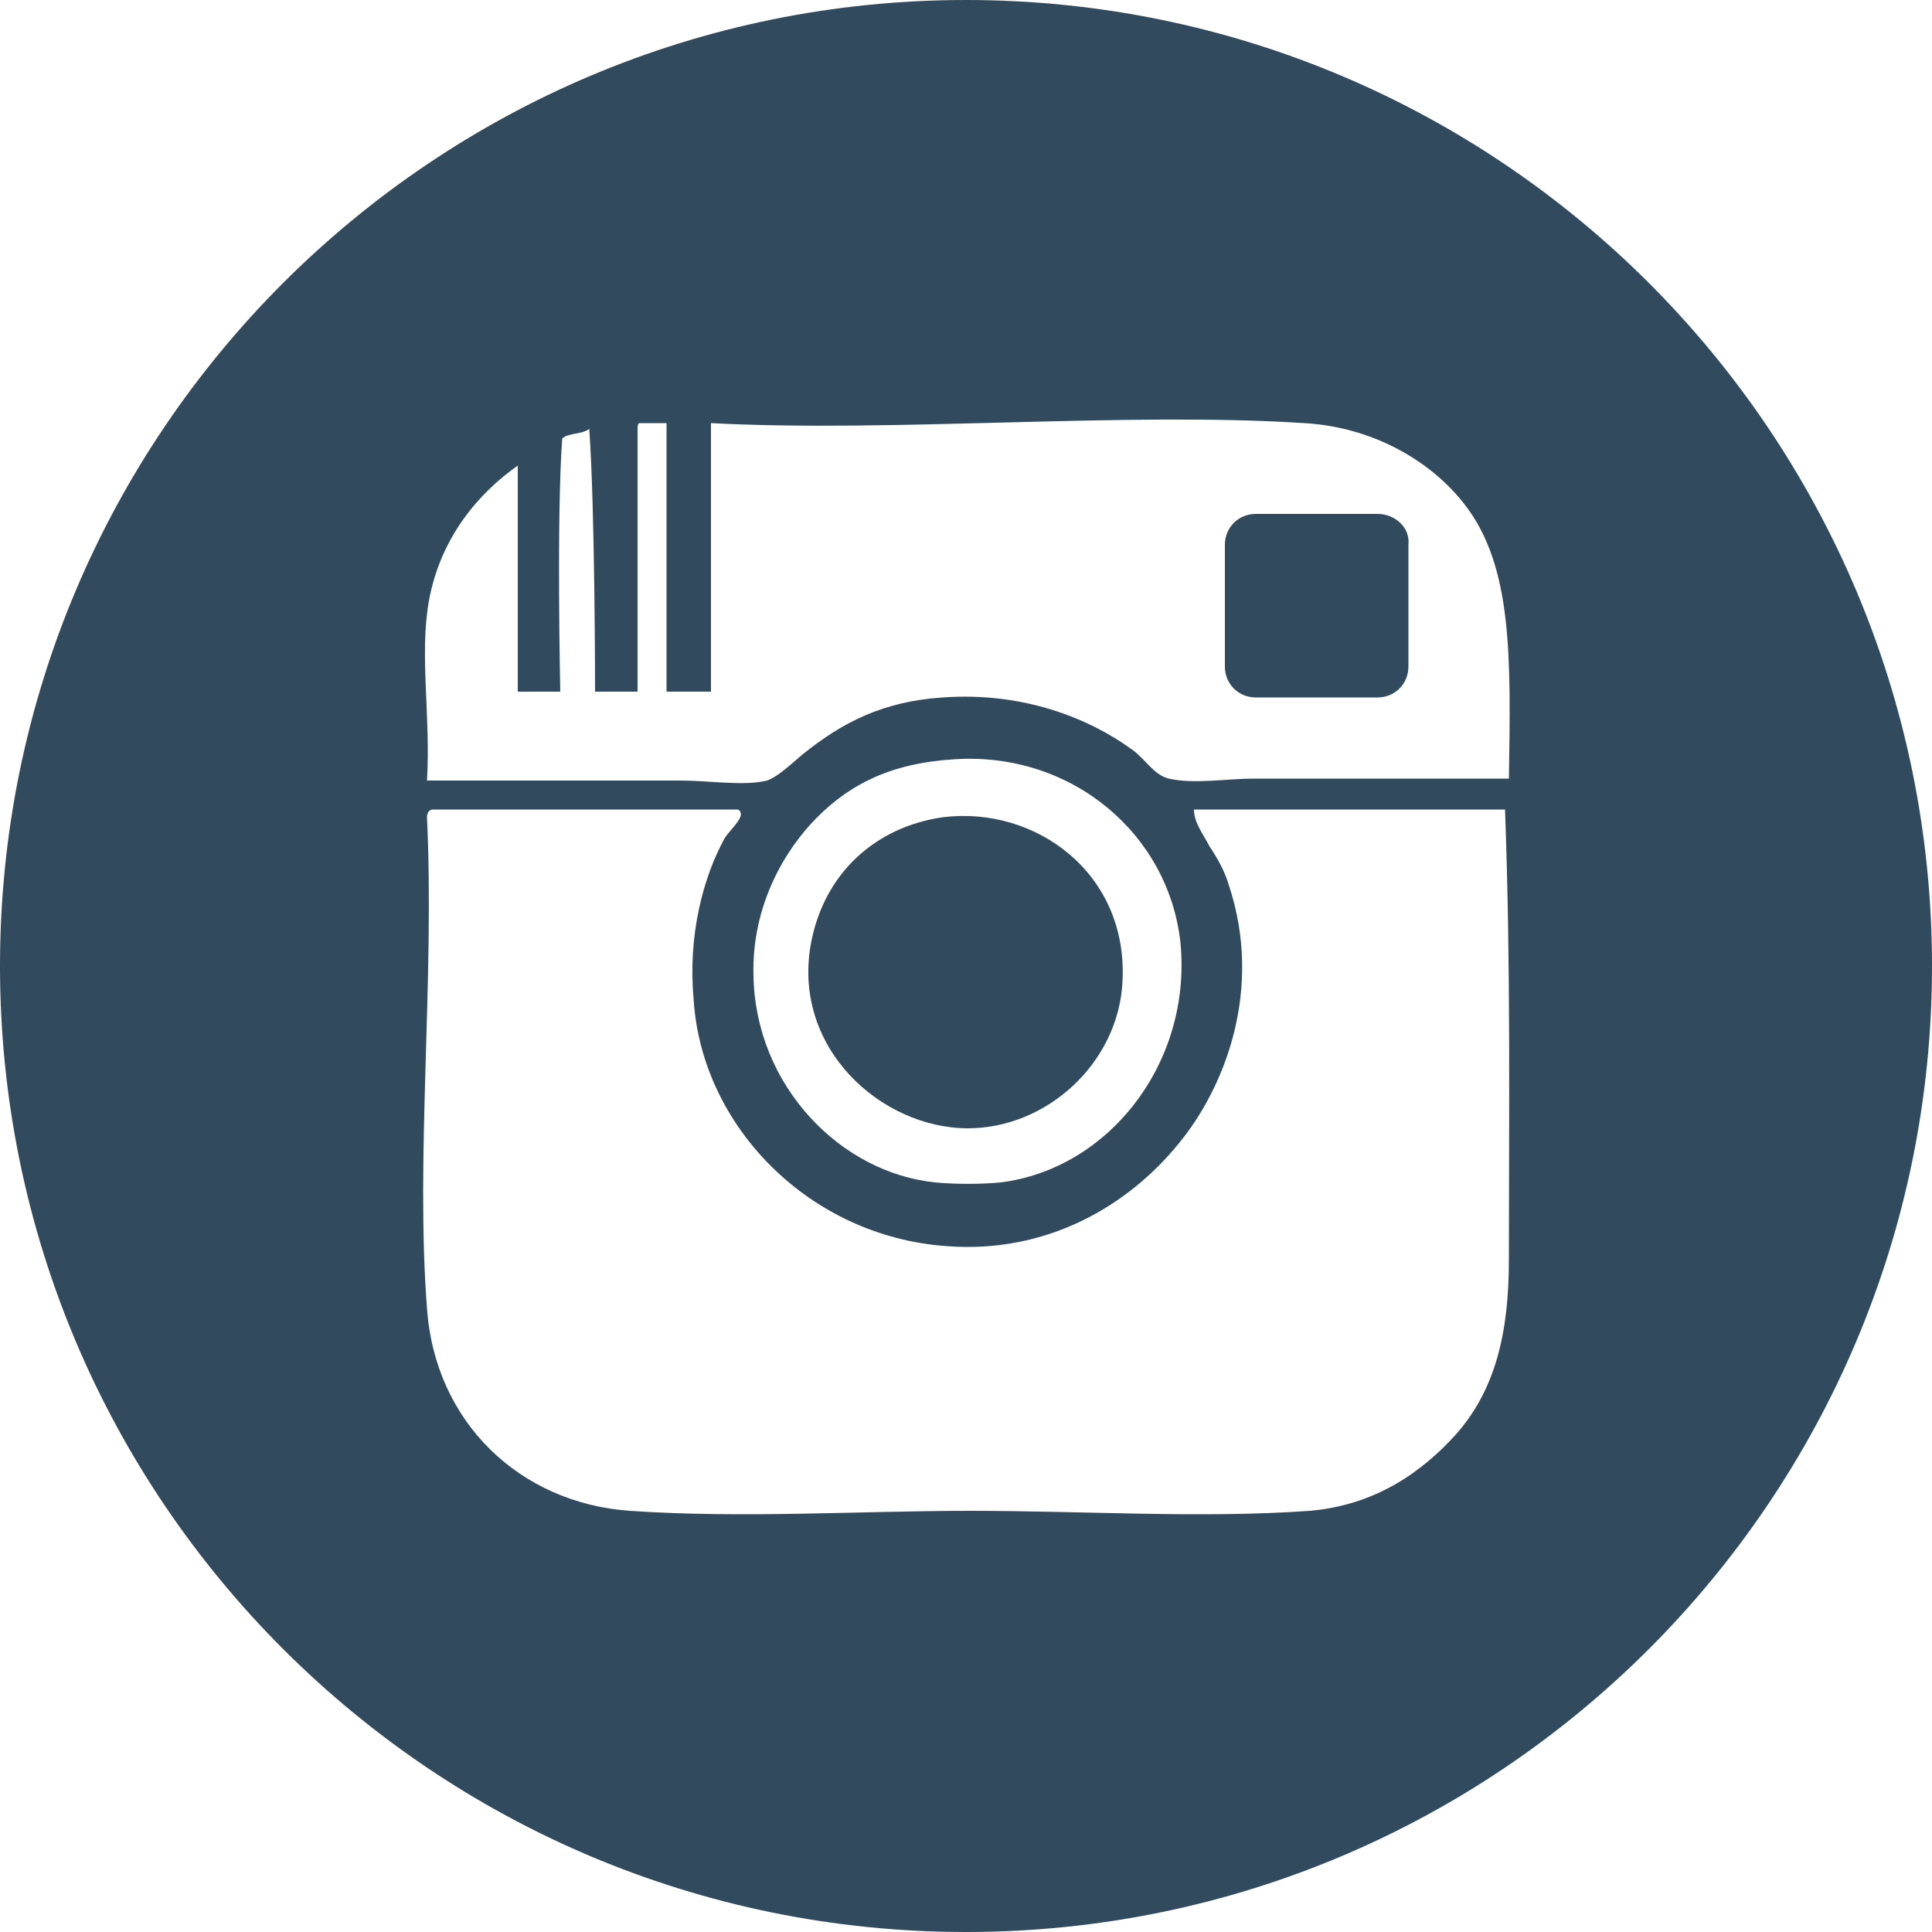
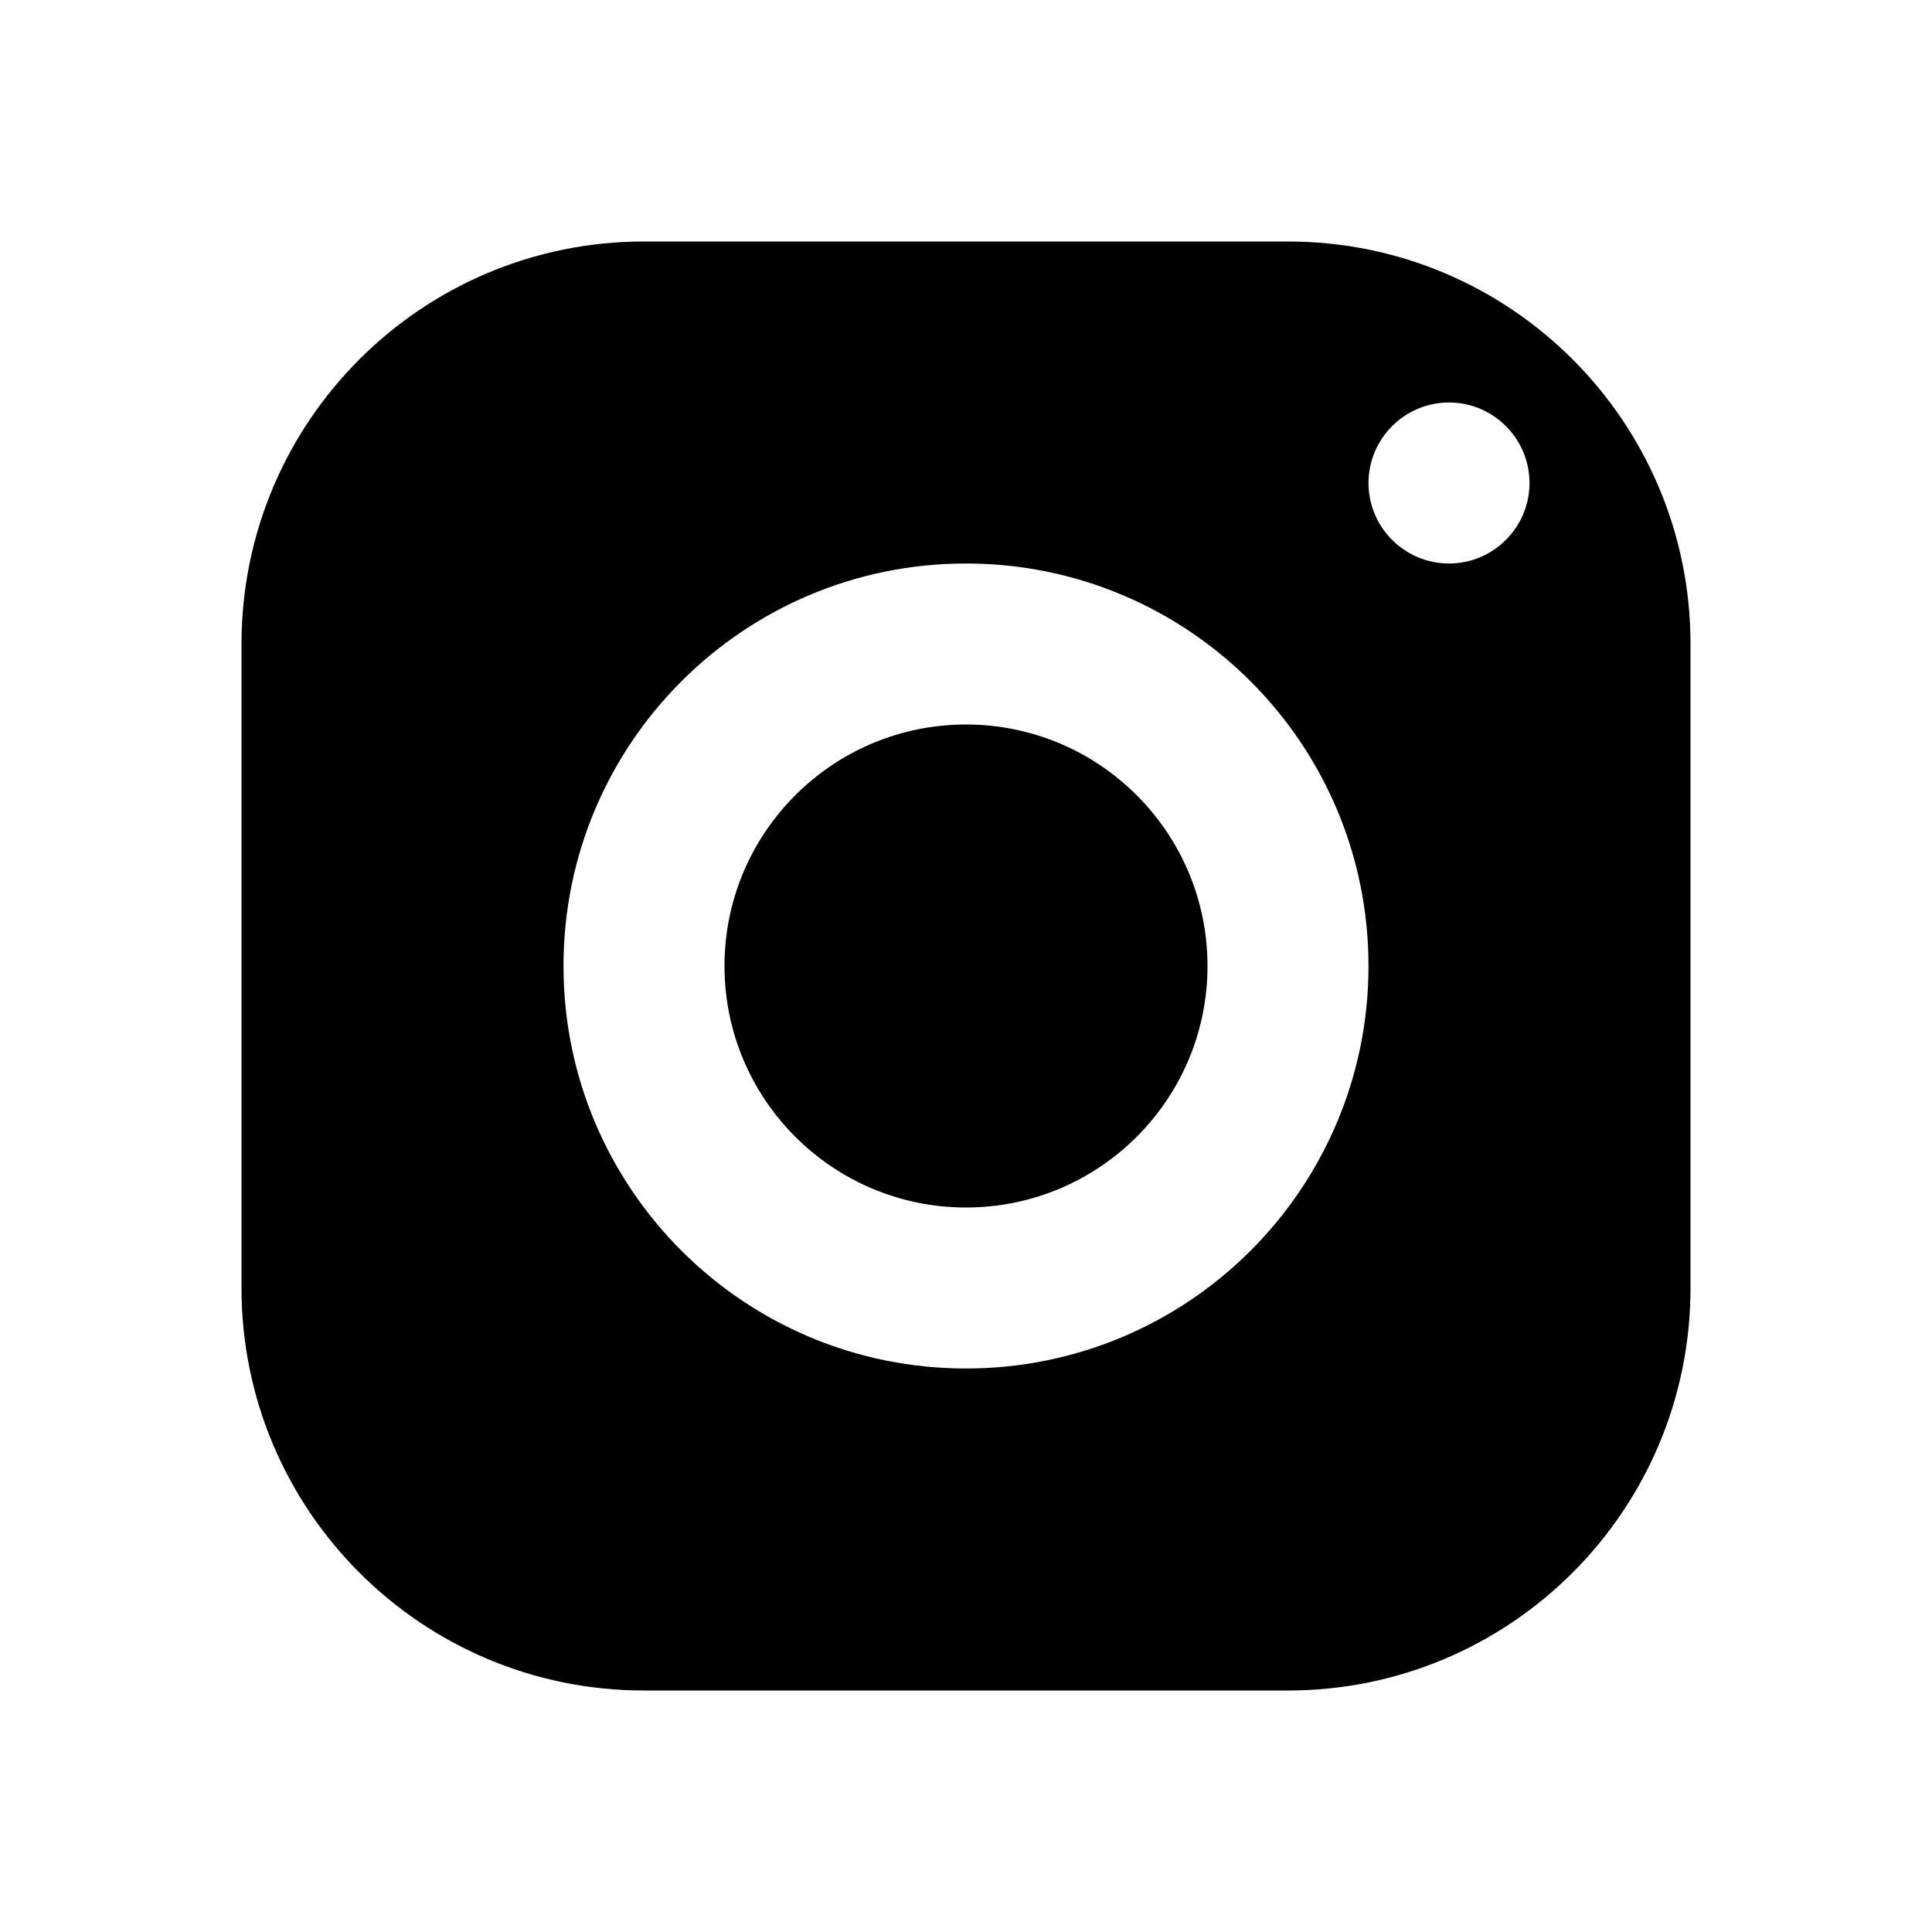
- <svg xmlns="http://www.w3.org/2000/svg" version="1.1" id="Instagram" x="0px" y="0px" viewBox="0 0 100 100" style="enable-background:new 0 0 100 100;" xml:space="preserve">
-   <g>
-     <path d="M50.1,58.4c4.1,0,7.8-3.4,8-7.6c0.3-5.6-4.5-9.1-9.3-8.5c-3.5,0.5-6.1,2.9-6.8,6.4C40.9,54.2,45.6,58.4,50.1,58.4z" fill="#324a5e" />
-     <path d="M71.3,26.6H65c-0.9,0-1.6,0.7-1.6,1.6v6.3c0,0.9,0.7,1.6,1.6,1.6h6.3c0.9,0,1.6-0.7,1.6-1.6v-6.3   C73,27.3,72.2,26.6,71.3,26.6z" fill="#324a5e" />
-     <path d="M50,0C22.4,0,0,22.4,0,50s22.4,50,50,50s50-22.4,50-50S77.6,0,50,0z M78.1,65.2c0,3.8-0.7,6.7-2.7,9c-1.8,2-4.2,3.7-7.6,4   c-5.6,0.4-11.6,0-17.6,0c-5.7,0-11.8,0.4-17.6,0c-5.7-0.4-10.1-4.6-10.5-10.5c-0.6-7.8,0.4-17,0-25.4c0-0.2,0.1-0.4,0.3-0.4   c5.3,0,10.5,0,15.8,0c0.5,0.3-0.4,1-0.7,1.5c-1.1,2-1.9,5-1.6,8.3c0.4,6.6,6,12.3,13.1,12.8c5.2,0.4,9.4-2.1,12-5.3   c2.4-2.9,4.4-8,2.6-13.4c-0.2-0.7-0.6-1.4-1-2c-0.3-0.6-0.8-1.2-0.8-1.9c5.4,0,10.7,0,16.1,0C78.2,50.1,78.1,57.6,78.1,65.2z    M39,50.5c-0.1-3.6,1.6-6.5,3.3-8.2s3.8-2.8,7.1-3c6.1-0.4,11.1,3.9,11.7,9.5c0.6,6.2-3.7,11.7-9.3,12.4c-1,0.1-2.4,0.1-3.4,0   C43.5,60.7,39.1,56.2,39,50.5z M78.1,40.3c-4.5,0-8.6,0-13.2,0c-1.4,0-3.1,0.3-4.4,0c-0.8-0.2-1.2-1-1.9-1.5   c-2.2-1.6-5.6-3-9.8-2.7c-3.1,0.2-5.2,1.3-7.2,2.9c-0.5,0.4-1.3,1.2-1.9,1.4c-1.2,0.3-3,0-4.5,0c-4.3,0-8.5,0-13.1,0   c0.2-3.3-0.4-6.5,0.1-9.3c0.6-3.3,2.6-5.6,4.6-7c0,3.9,0,11.7,0,11.7H29c0,0-0.2-9,0.1-13.1c0.3-0.3,1-0.2,1.4-0.5   c0.3,4.2,0.3,13.6,0.3,13.6H33c0,0,0-9,0-13.5c0-0.2,0-0.4,0.1-0.4c0.5,0,0.9,0,1.4,0c0,4.6,0,13.9,0,13.9h2.3c0,0,0-9.3,0-13.9   c9.4,0.5,21.5-0.6,30.7,0c3.6,0.2,6.6,2,8.3,4.2C78.3,29.3,78.2,34,78.1,40.3z" fill="#324a5e" />
+ <svg xmlns="http://www.w3.org/2000/svg" width="24px" height="24px" viewBox="0 0 24 24" version="1.1" fill="#000000">
+   <g id="surface18708">
+     <path style=" stroke:none;fill-rule:nonzero;fill:#000000;fill-opacity:1;" d="M 8 3 C 5.238 3 3 5.238 3 8 L 3 16 C 3 18.762 5.238 21 8 21 L 16 21 C 18.762 21 21 18.762 21 16 L 21 8 C 21 5.238 18.762 3 16 3 Z M 18 5 C 18.551 5 19 5.449 19 6 C 19 6.551 18.551 7 18 7 C 17.449 7 17 6.551 17 6 C 17 5.449 17.449 5 18 5 Z M 12 7 C 14.762 7 17 9.238 17 12 C 17 14.762 14.762 17 12 17 C 9.238 17 7 14.762 7 12 C 7 9.238 9.238 7 12 7 Z M 12 9 C 10.344 9 9 10.344 9 12 C 9 13.656 10.344 15 12 15 C 13.656 15 15 13.656 15 12 C 15 10.344 13.656 9 12 9 Z M 12 9 " />
  </g>
</svg>
